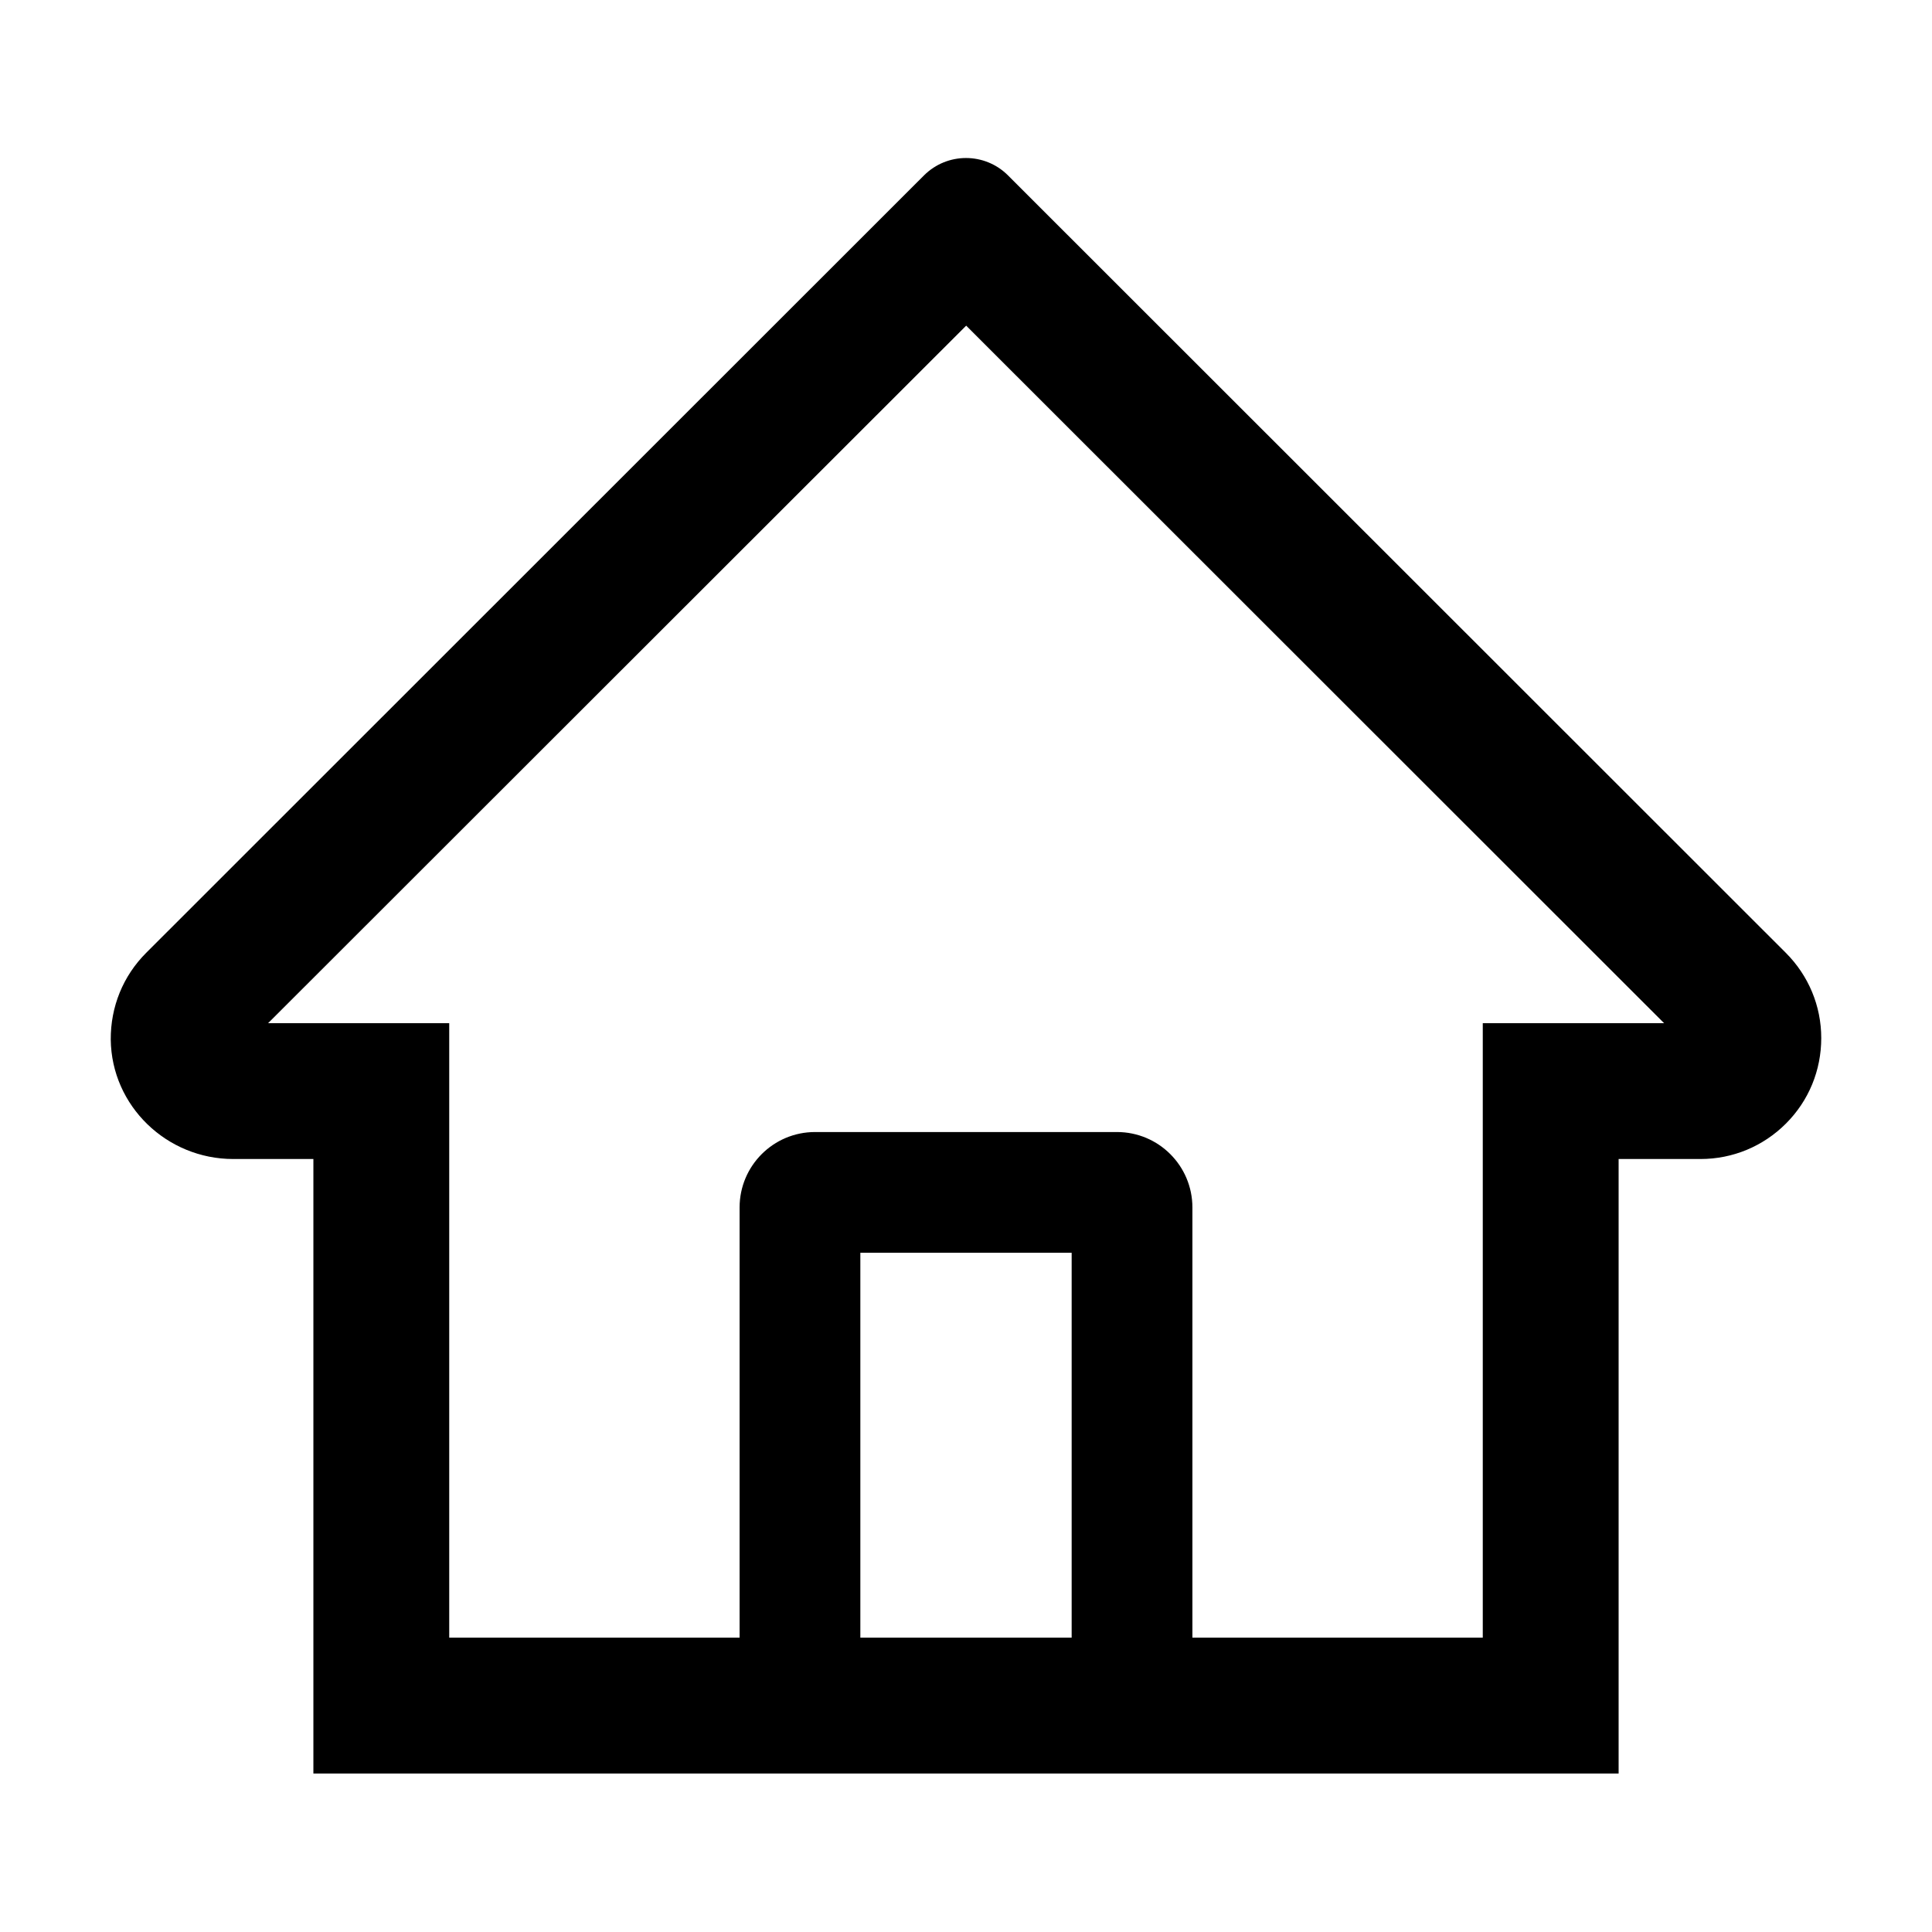
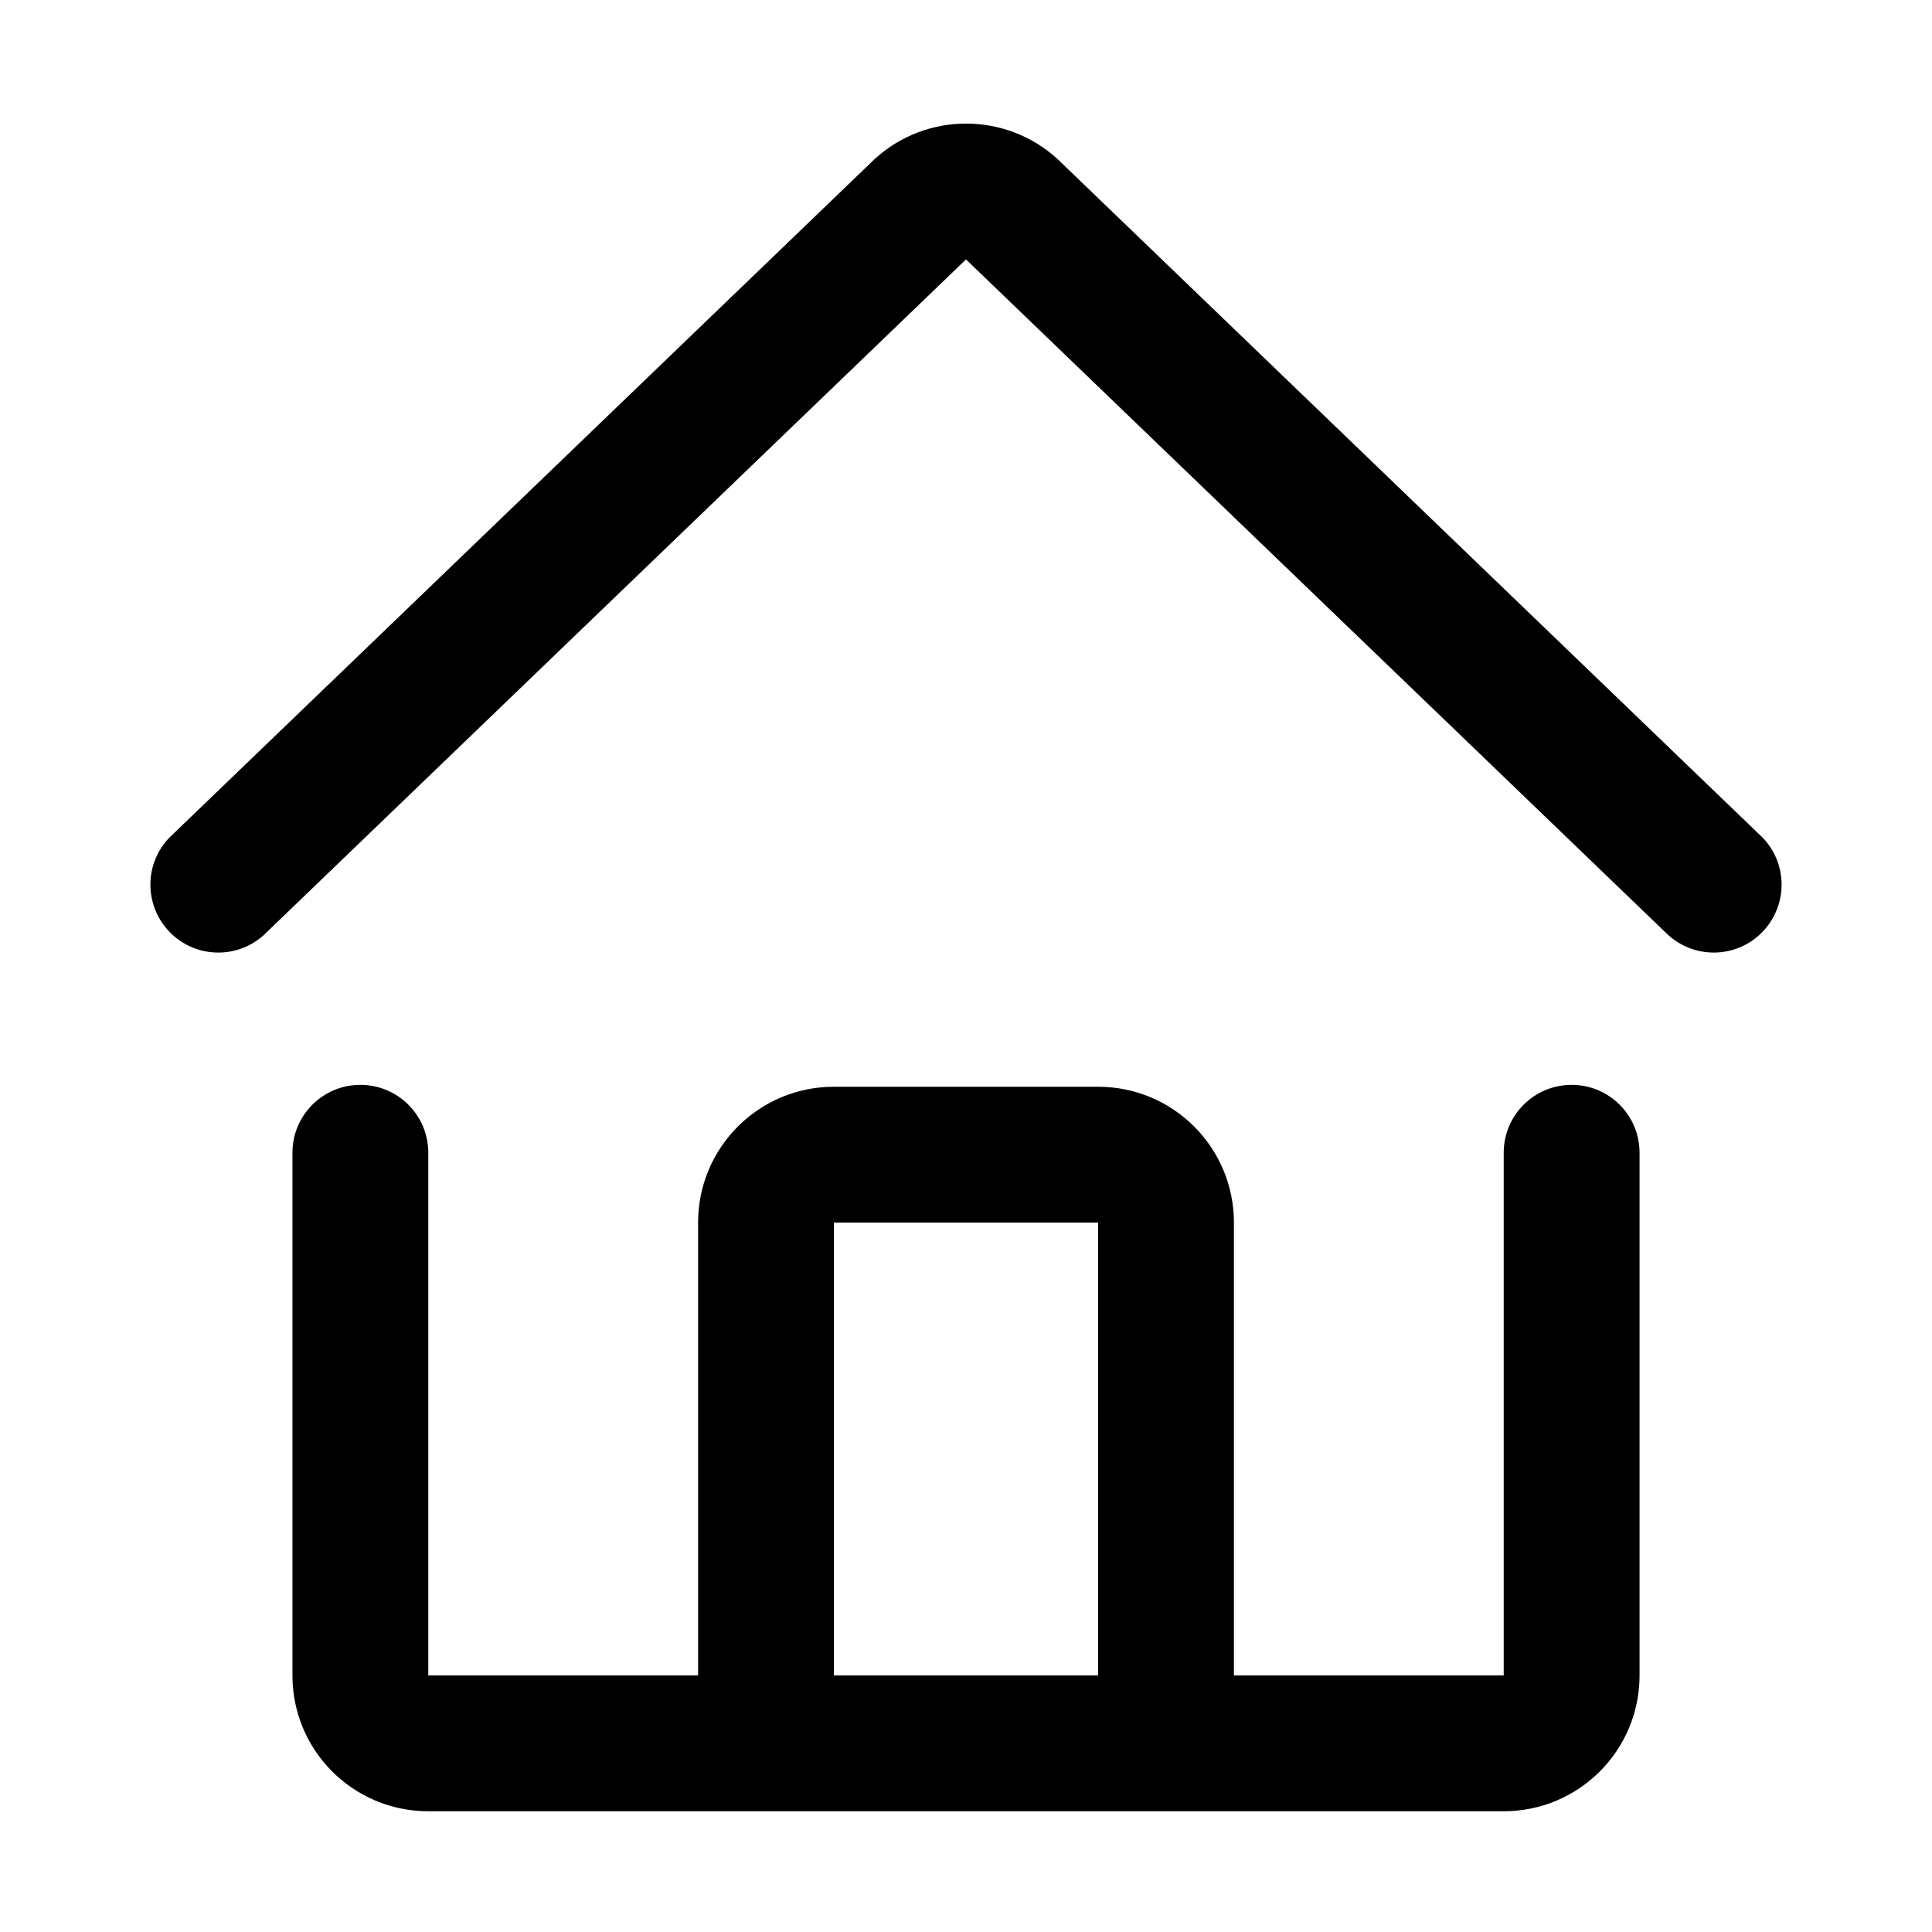
- <svg xmlns="http://www.w3.org/2000/svg" version="1.1" id="图层_1" x="0px" y="0px" viewBox="0 0 1024 1024" style="enable-background:new 0 0 1024 1024;" xml:space="preserve">
-   <style type="text/css">
- 	.st0{fill:none;}
- </style>
-   <g>
-     <path class="st0" d="M535.1,195.7L512,172.6L142,542.3h96V868H392V640c0-22.1,17.9-40,40-40h160c22.1,0,40,17.9,40,40v228h153.9   V542.3H882L535.1,195.7L535.1,195.7z" />
-     <rect x="456" y="664" class="st0" width="112" height="204" />
-     <path d="M946.5,505L560.1,118.8l-25.9-25.9l0,0c-12.3-12.2-32.1-12.2-44.4,0L77.5,505c-12.3,12.3-18.9,28.6-18.8,46   c0.4,35.2,29.7,63.3,64.9,63.3h42.5V940h691.8V614.3h43.4c17.1,0,33.2-6.7,45.3-18.8c12.1-12.1,18.7-28.2,18.7-45.3   C965.3,533.2,958.6,517.1,946.5,505z M568,868H456V664h112V868z M785.9,542.3V868H632V640c0-22.1-17.9-40-40-40H432   c-22.1,0-40,17.9-40,40v228H238.1V542.3h-96l370-369.7l23.1,23.1l0,0L882,542.3H785.9z" />
-   </g>
+ <svg id="home" viewBox="0 0 1024 1024">
+   <path d="M932.4 442.2 560.3 84.1c-27.4-24.8-69.1-24.8-96.5 0L91.6 442.2C76.8 455.5 75.7 478.2 89 493l0 0c13.3 14.8 36.1 15.9 50.8 2.6L512 137.5l372.2 358.1c14.8 13.3 37.5 12.2 50.8-2.6l0 0C948.3 478.2 947.2 455.5 932.4 442.2z" />
+   <path d="M833 575 833 575c-19.9 0-36 16.1-36 36l0 277L654 888 654 648c0-39.8-32.2-72-72-72L442 576c-39.8 0-72 32.2-72 72l0 240L227 888 227 611c0-19.9-16.1-36-36-36l0 0c-19.9 0-36 16.1-36 36l0 277c0 39.8 32.2 72 72 72l570 0c39.8 0 72-32.2 72-72L869 611C869 591.1 852.9 575 833 575zM442 648l140 0 0 240L442 888 442 648z" />
</svg>
